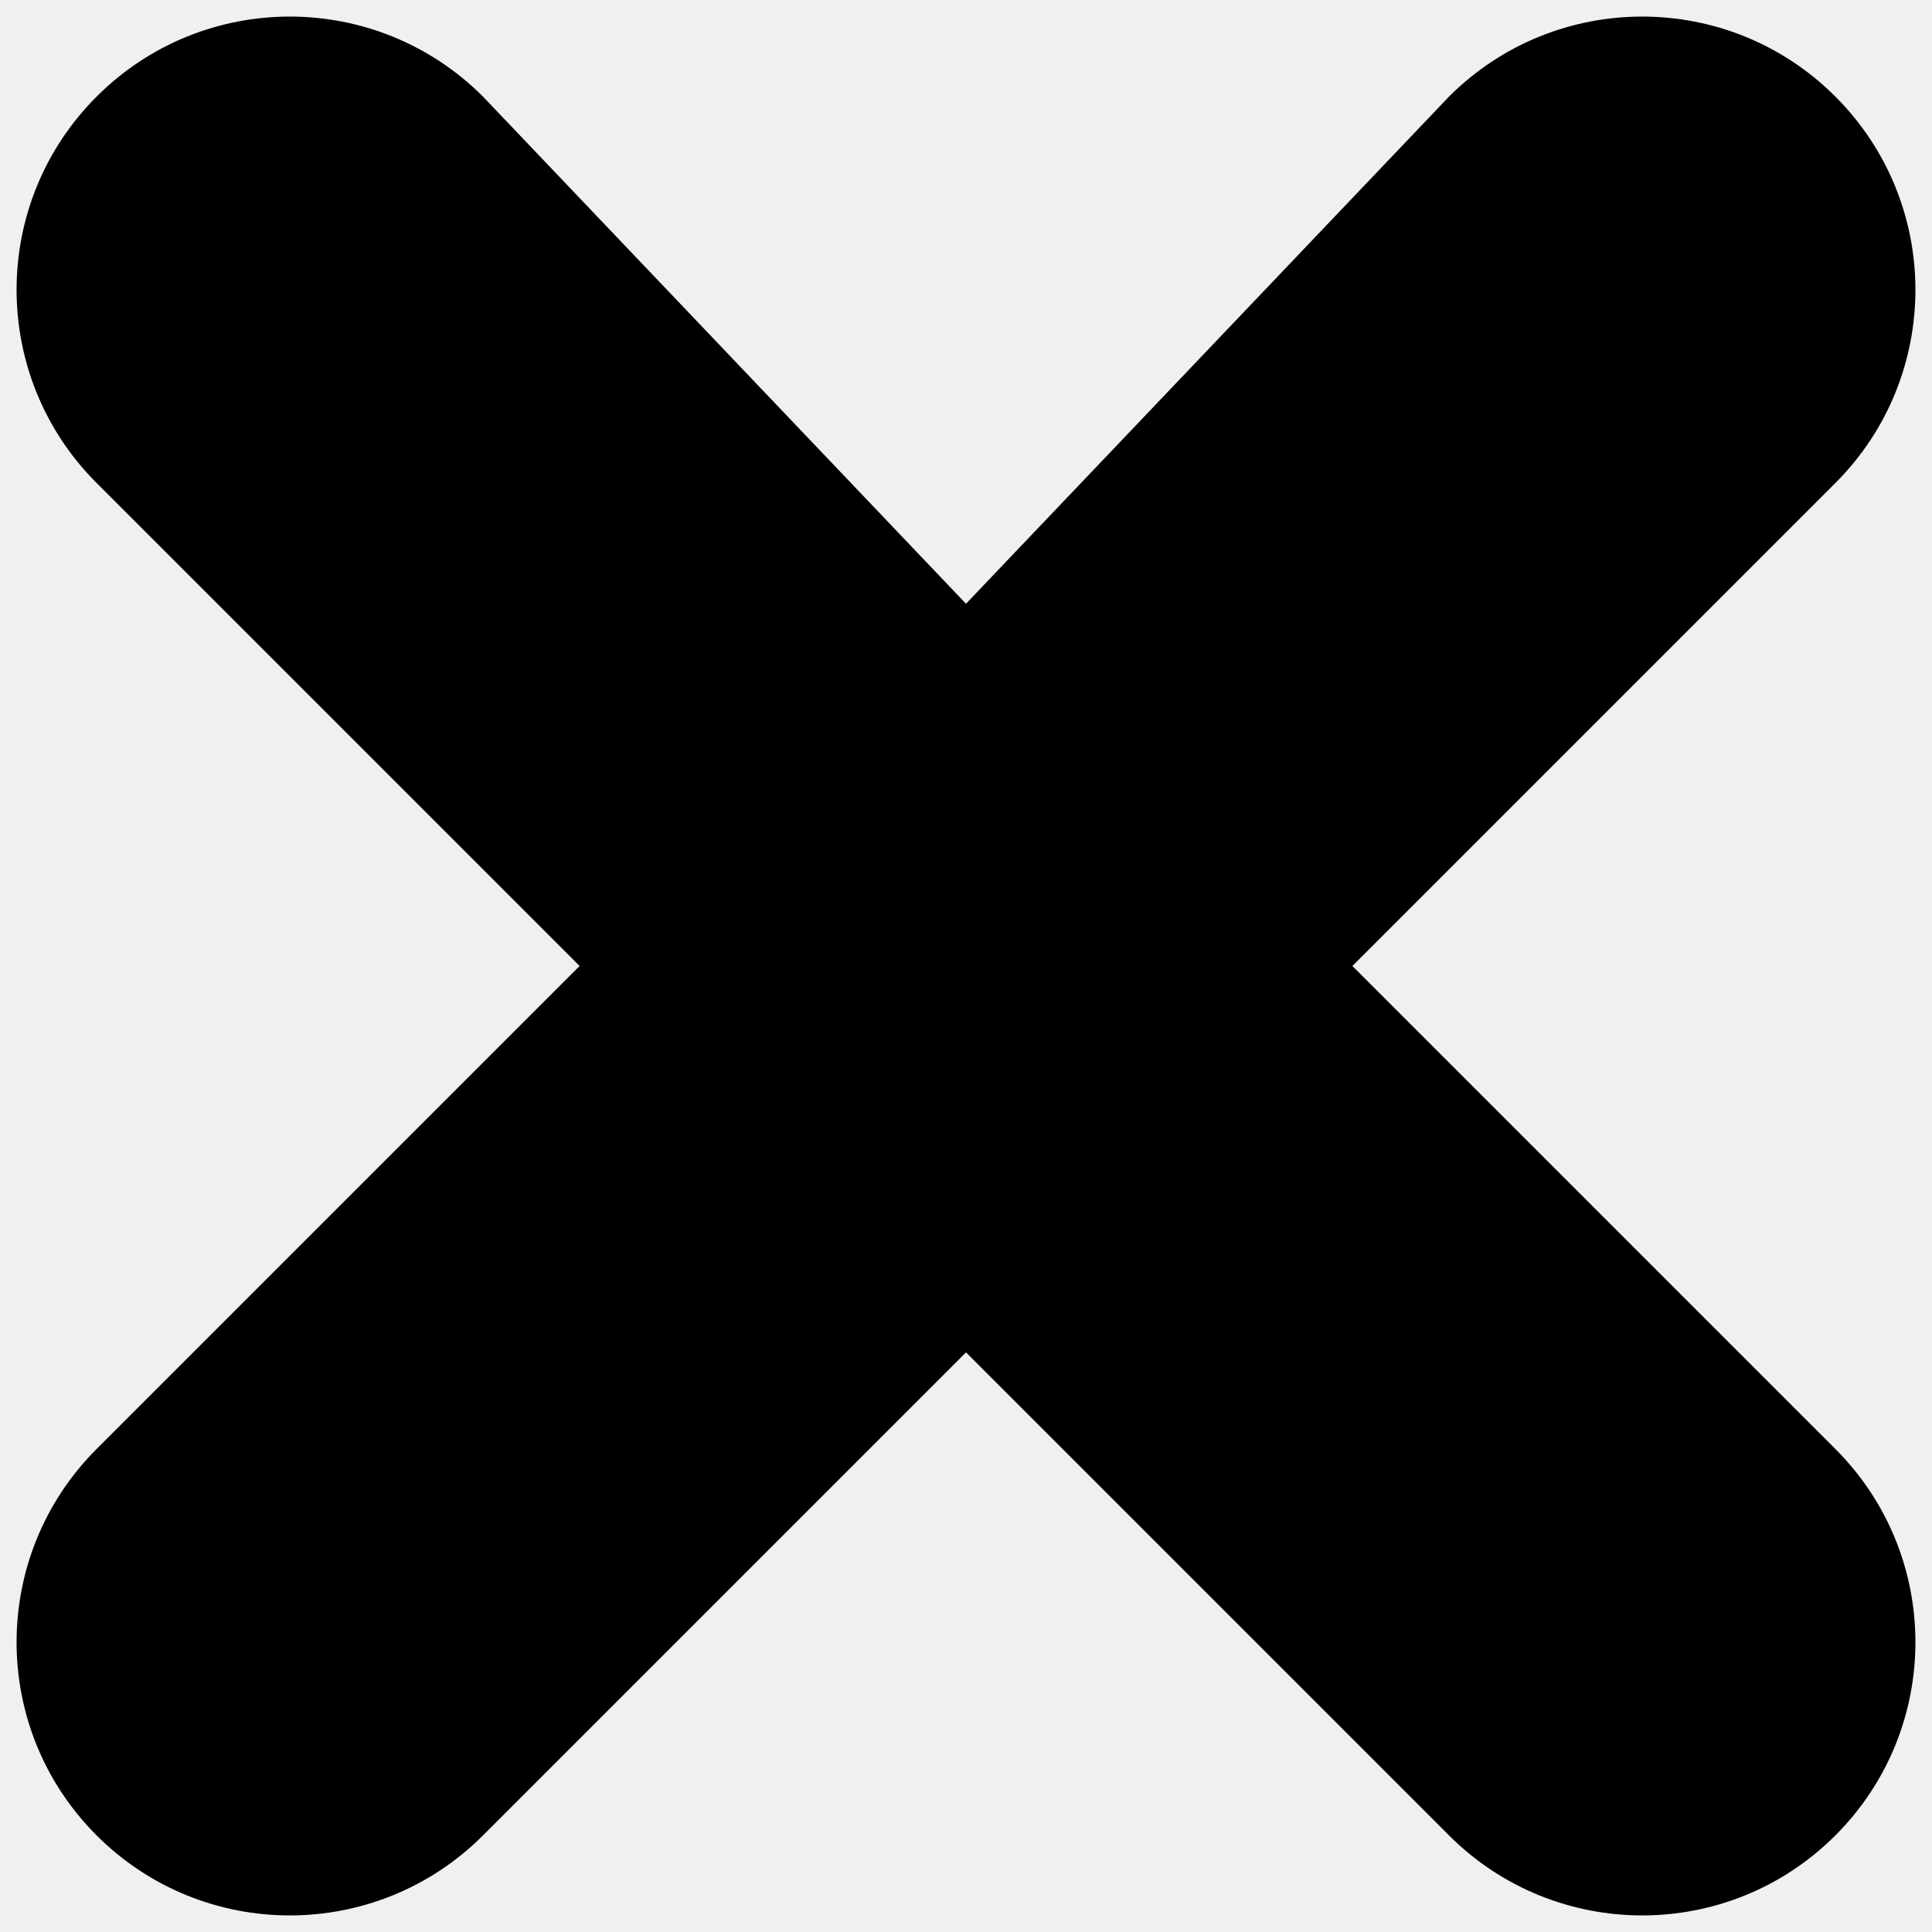
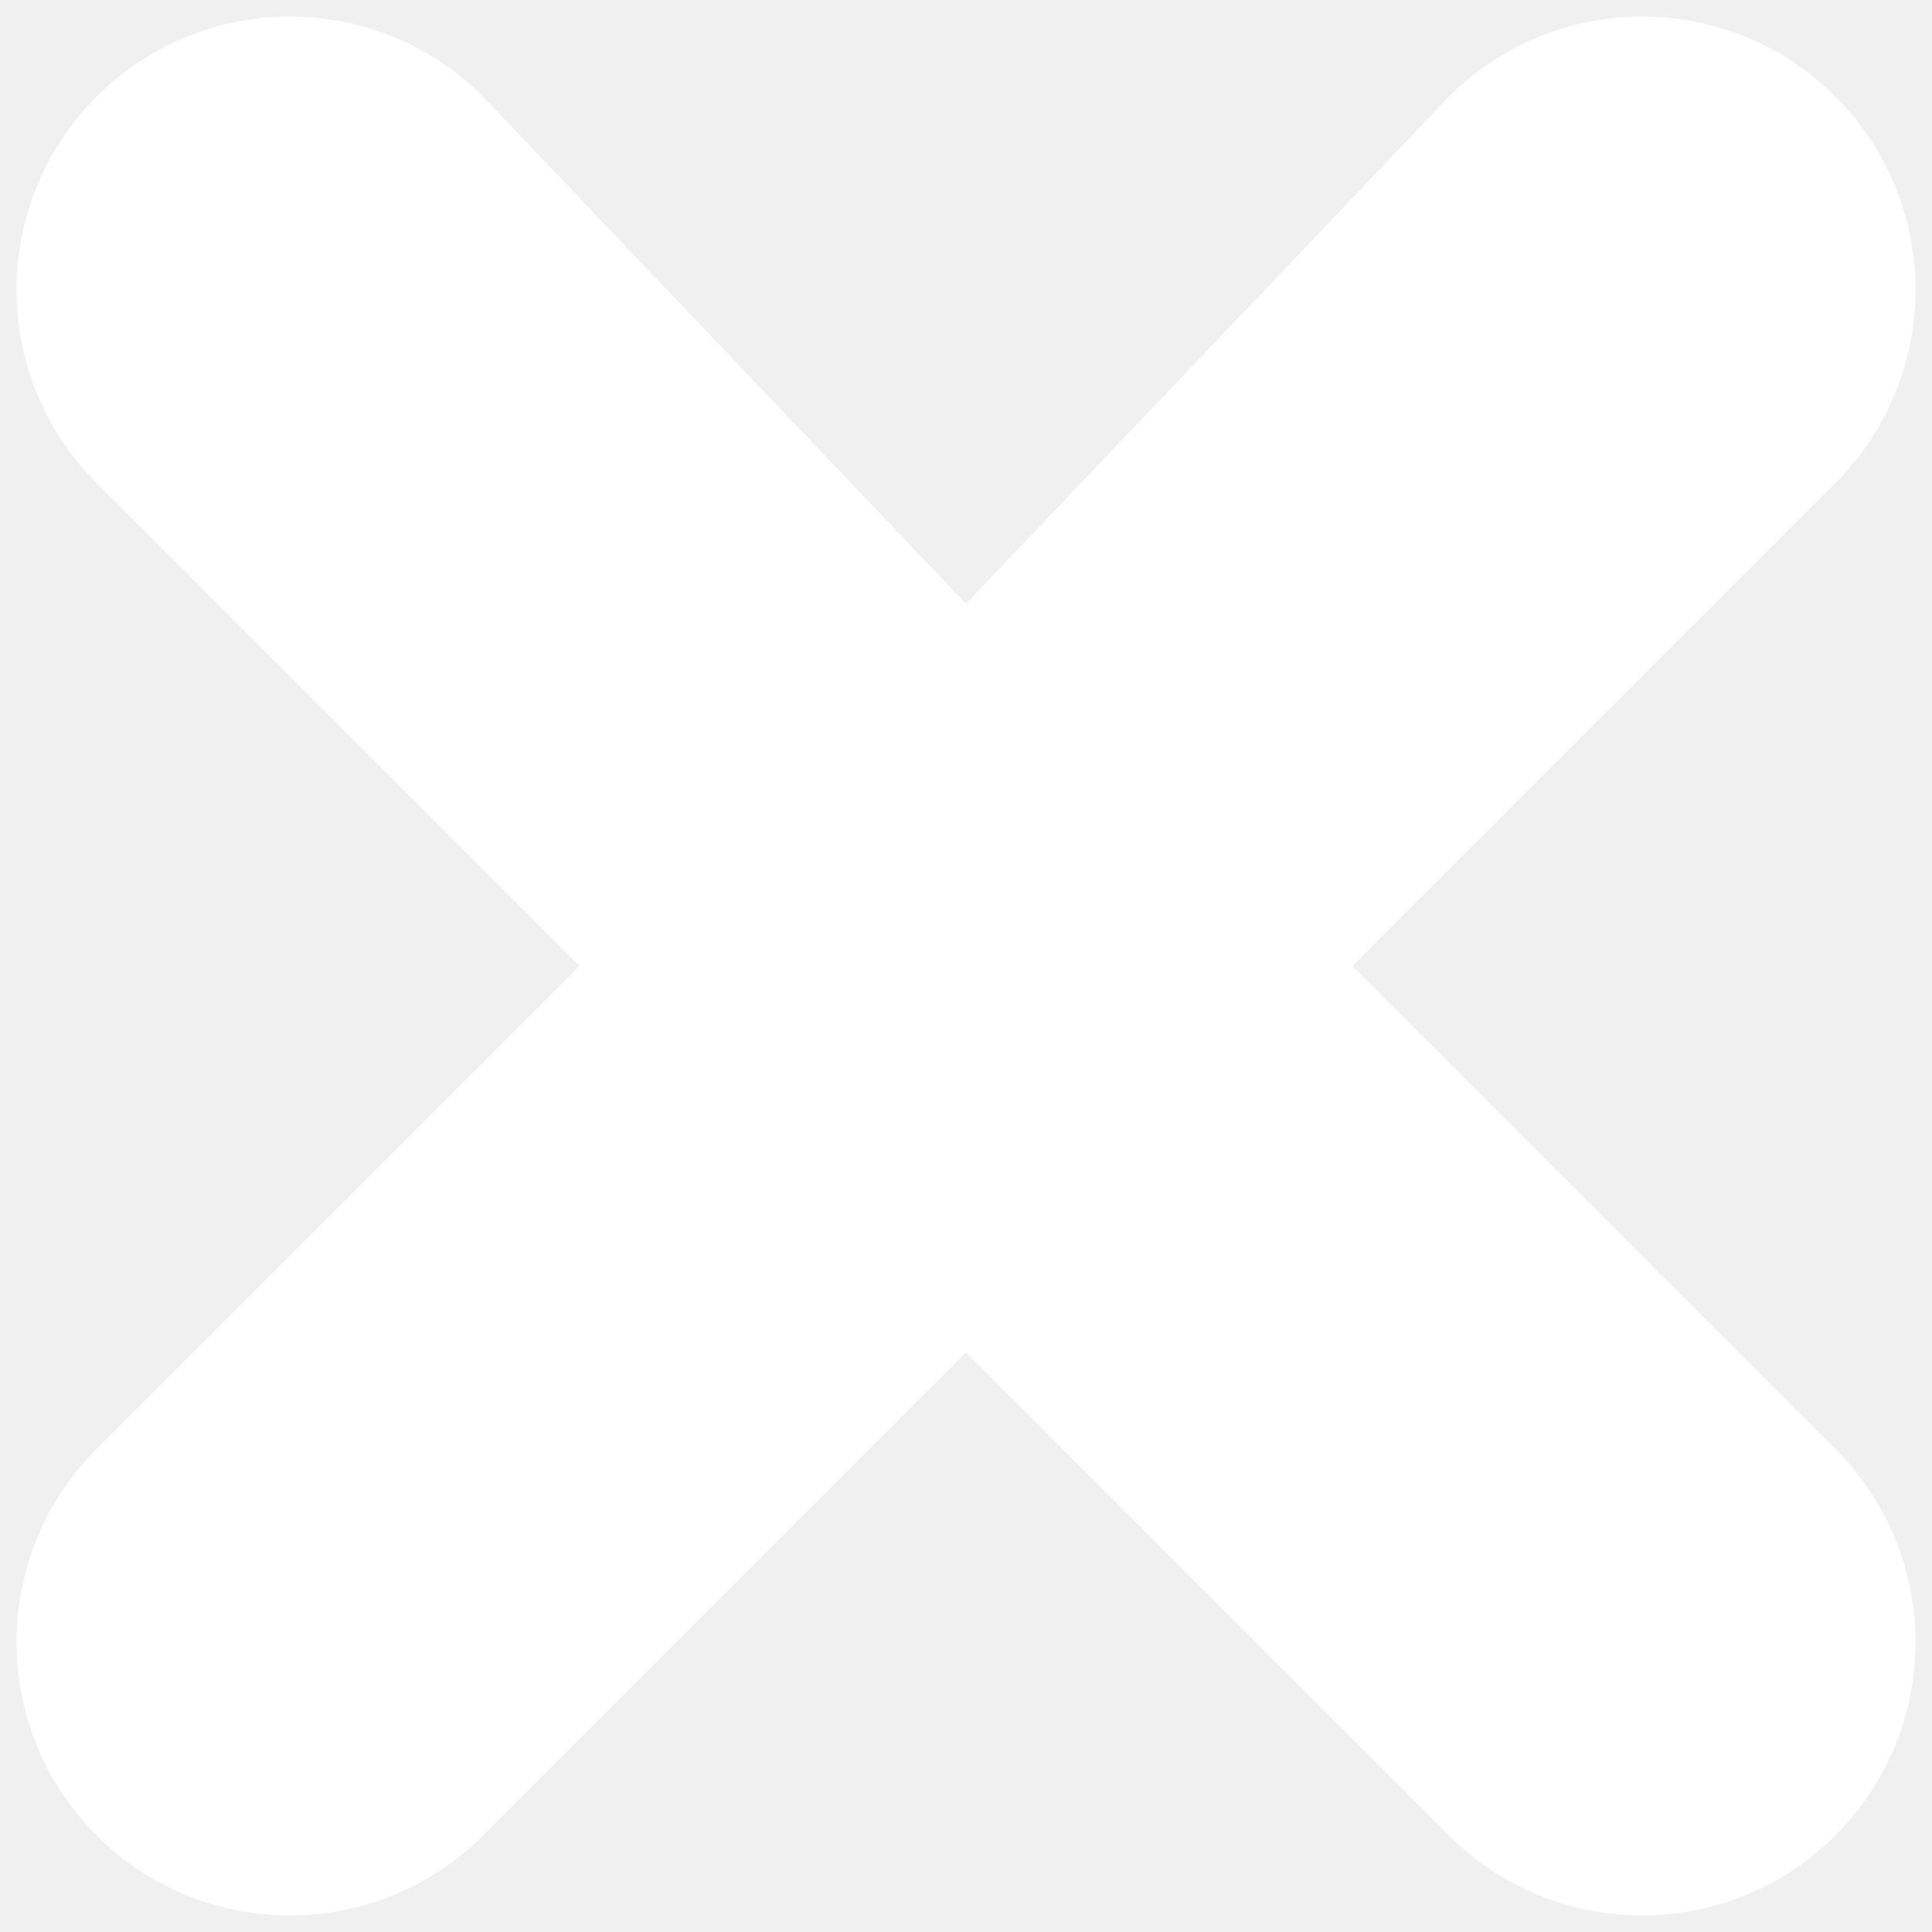
<svg xmlns="http://www.w3.org/2000/svg" viewBox="0 0 8 8">
-   <path d="M 2 0.4 A 1 1 45 0 0 0.4 2 L 2.4 4 L 0.4 6 A 1 1 45 0 0 2 7.6 L 4 5.6 L 6 7.6 A 1 1 45 0 0 7.6 6 L 5.6 4 L 7.6 2 A 1 1 45 0 0 6 0.4 L 4 2.5 Z" fill="#000" />
+   <path d="M 2 0.4 A 1 1 45 0 0 0.4 2 L 2.4 4 L 0.4 6 A 1 1 45 0 0 2 7.6 L 4 5.6 L 6 7.6 A 1 1 45 0 0 7.6 6 L 5.6 4 L 7.6 2 A 1 1 45 0 0 6 0.4 L 4 2.5 Z" fill="#fff" />
</svg>
